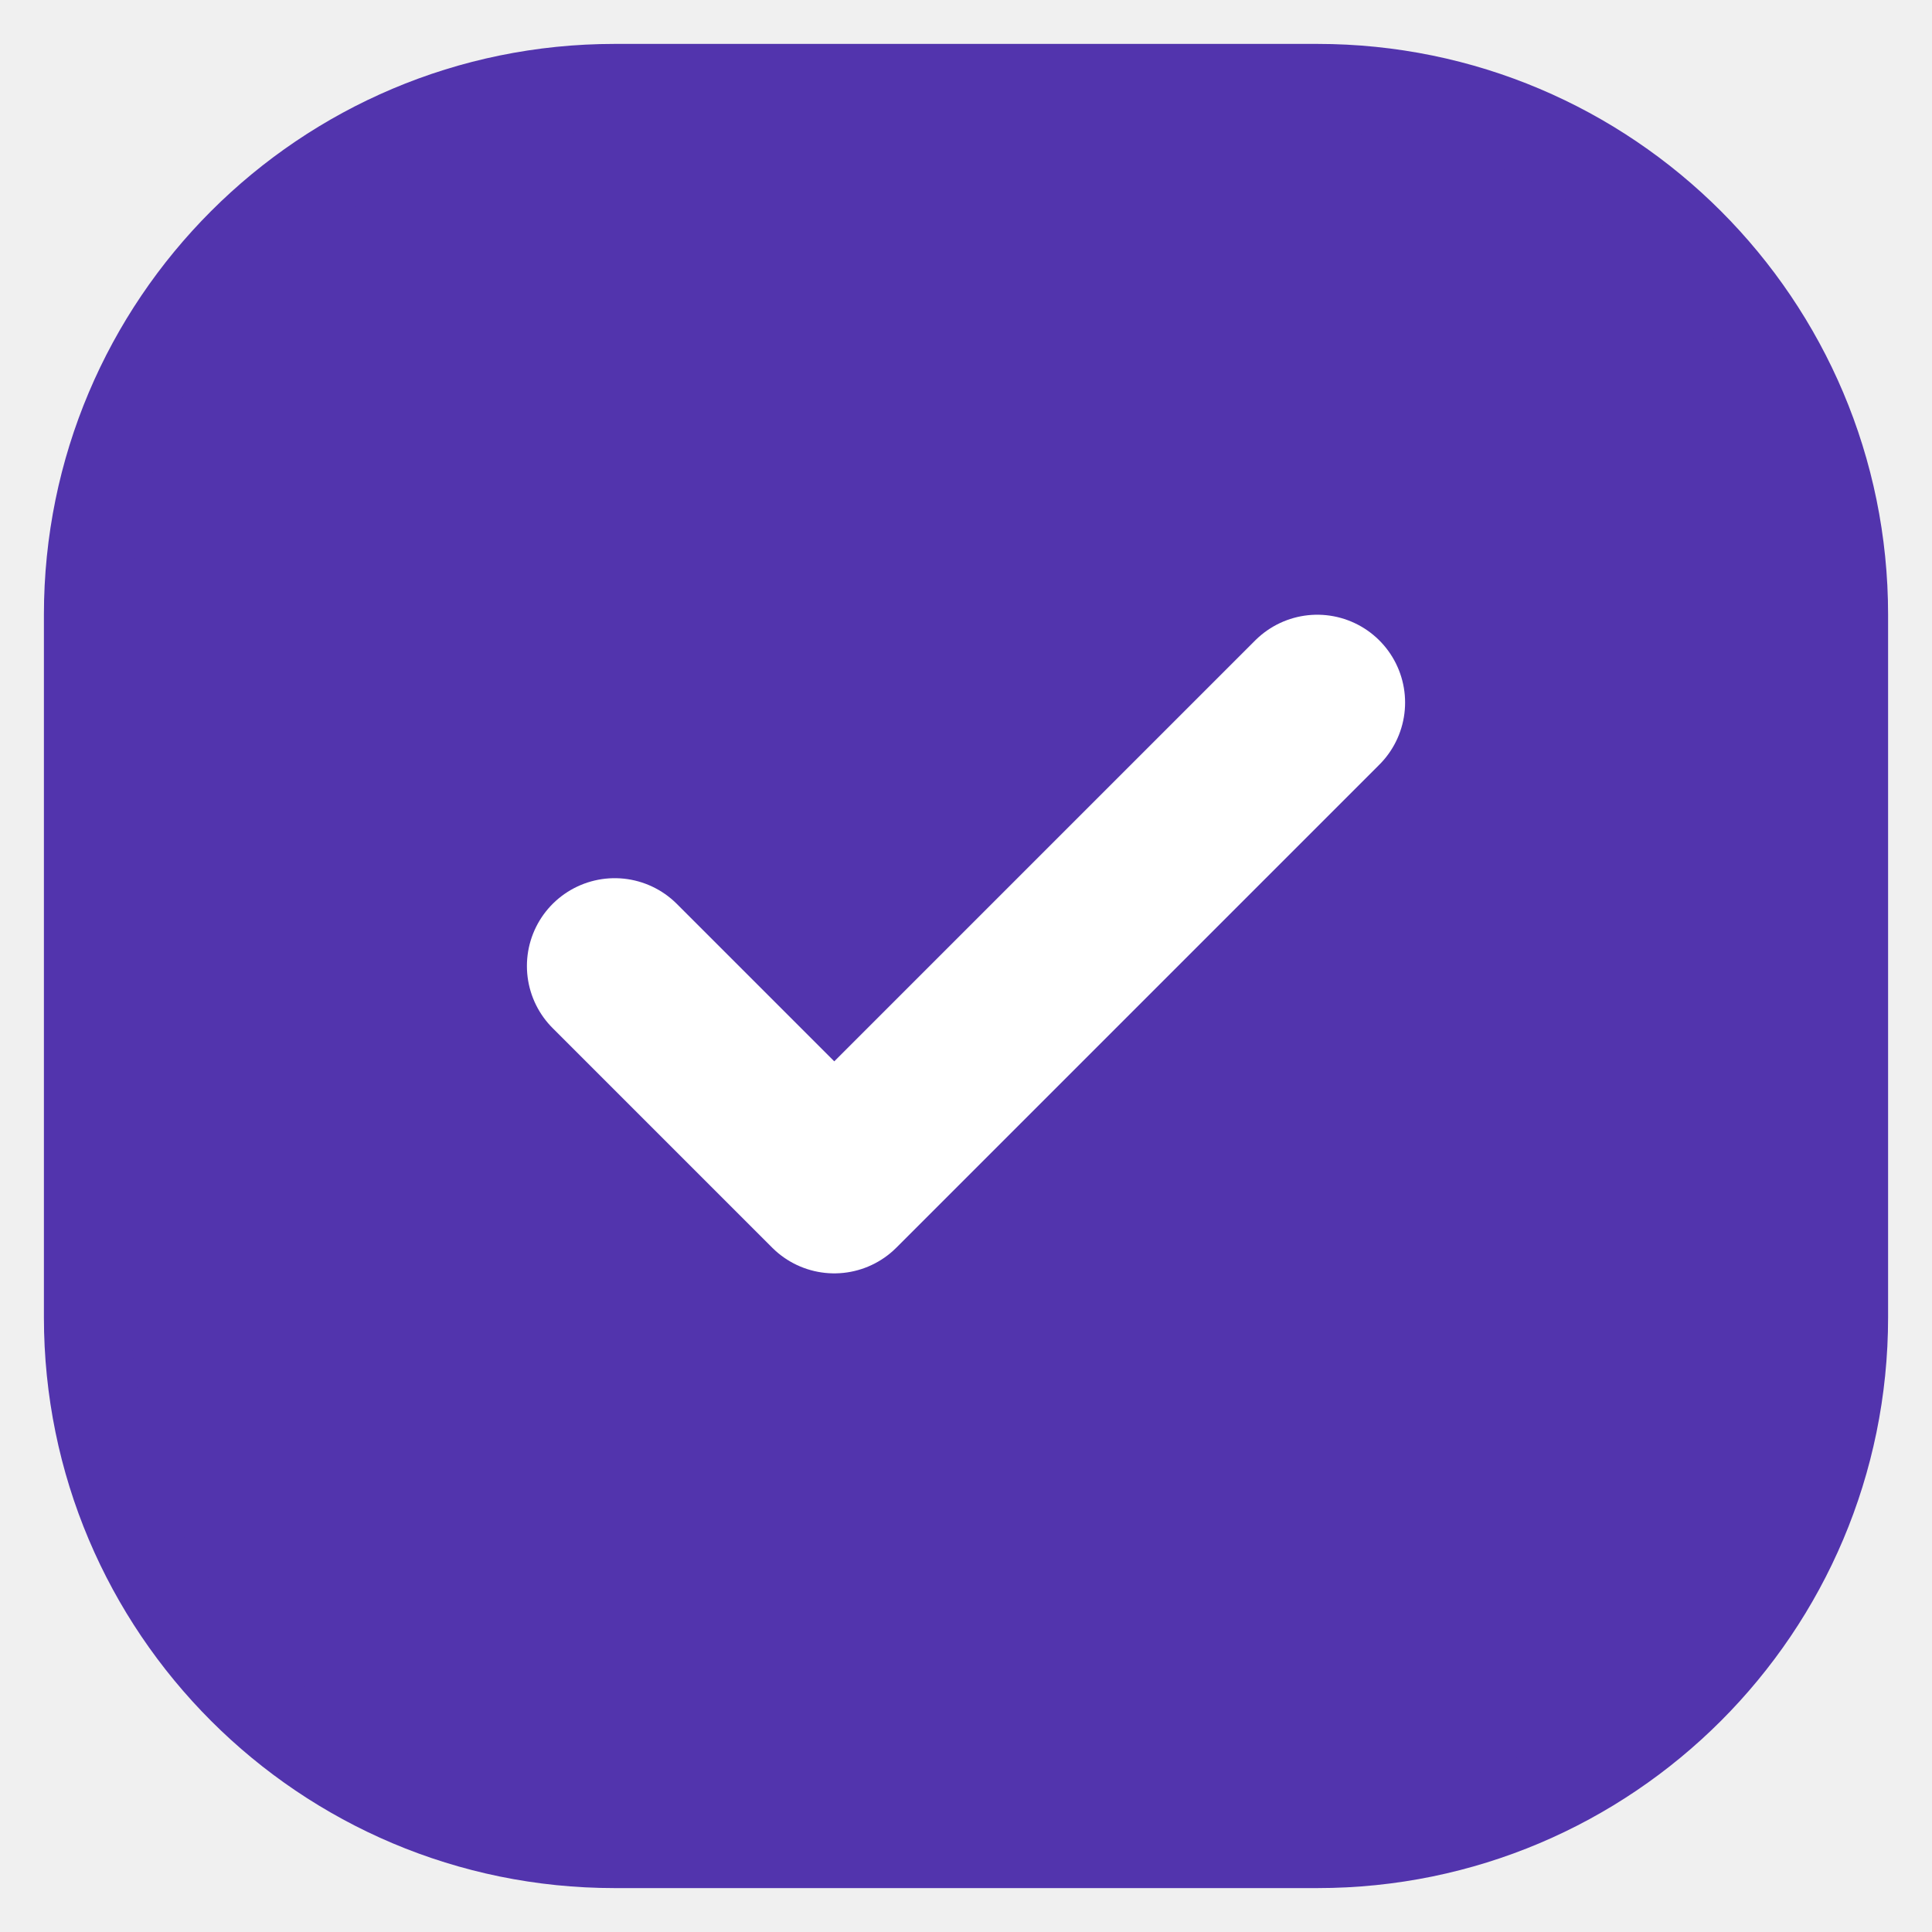
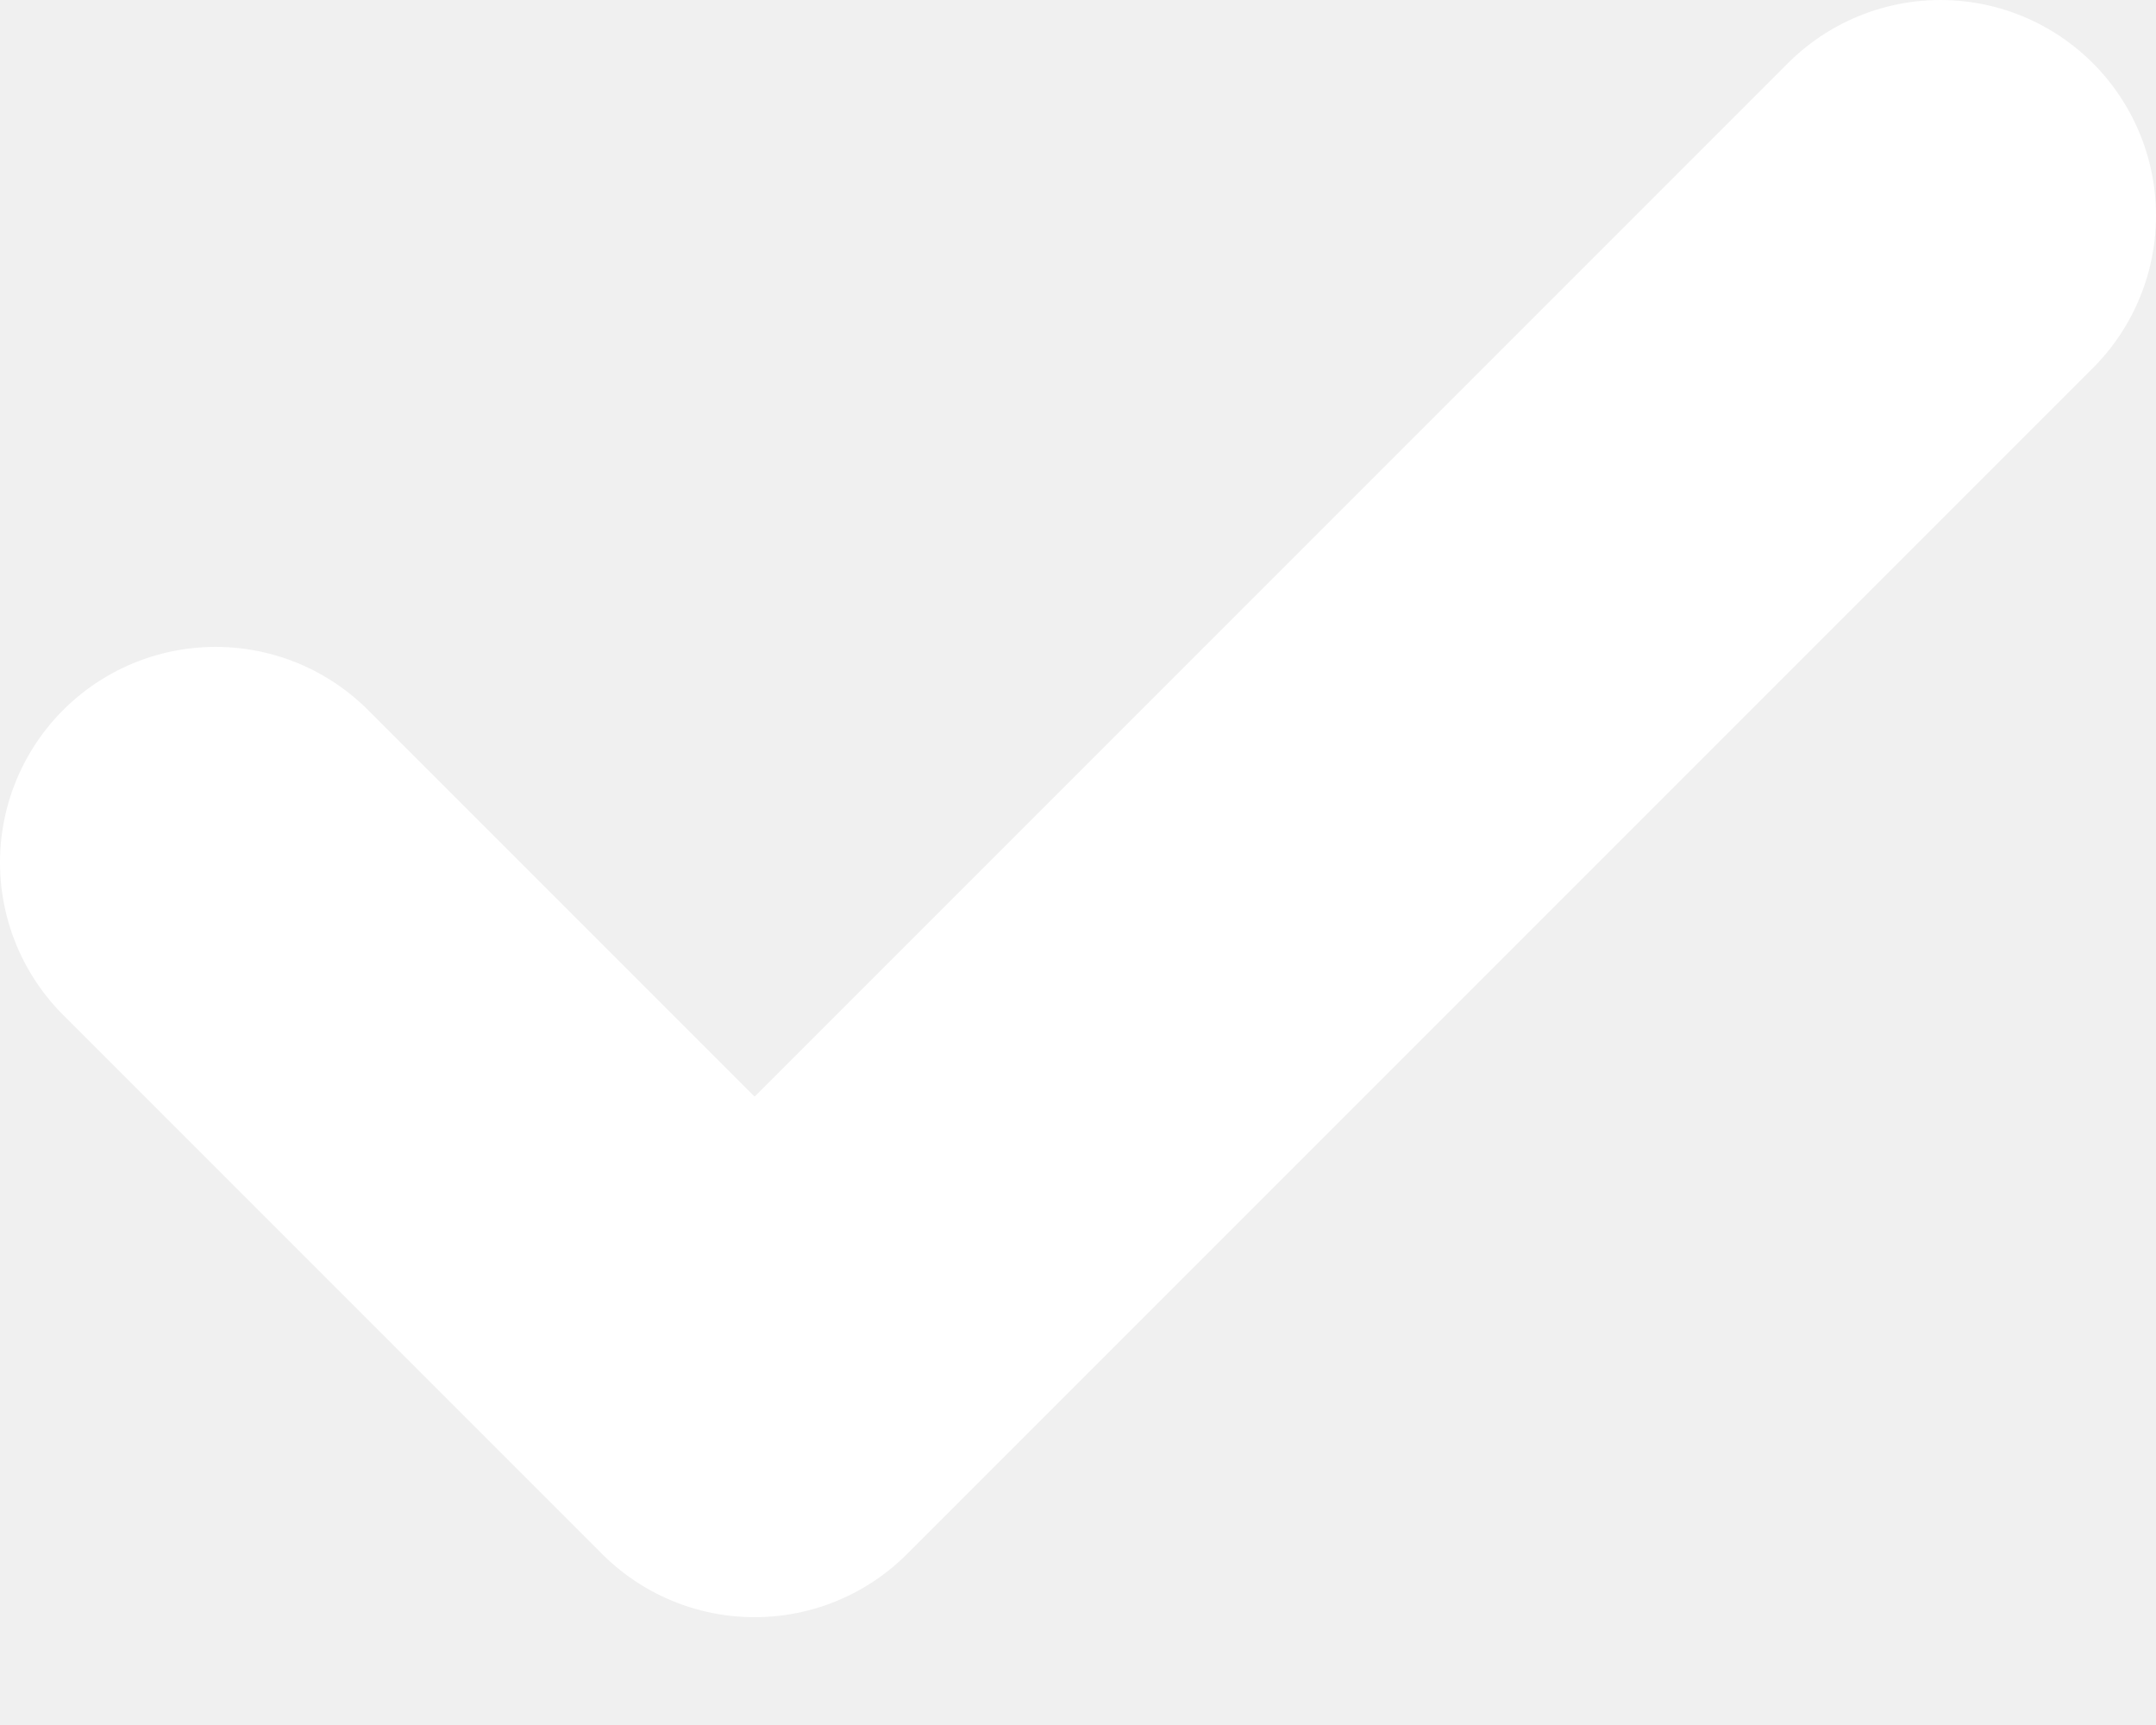
- <svg xmlns="http://www.w3.org/2000/svg" width="22" height="22" viewBox="0 0 22 22" fill="none">
-   <path d="M1 7C1 3.686 3.686 1 7 1H15C18.314 1 21 3.686 21 7V15C21 18.314 18.314 21 15 21H7C3.686 21 1 18.314 1 15V7Z" fill="#5234AD" />
-   <path d="M15 8L9.5 13.5L7 11" stroke="white" stroke-width="2" stroke-linecap="round" stroke-linejoin="round" />
-   <path d="M7 1.5H15V0.5H7V1.5ZM20.5 7V15H21.5V7H20.5ZM15 20.5H7V21.5H15V20.5ZM1.5 15V7H0.5V15H1.5ZM7 20.5C3.962 20.5 1.5 18.038 1.5 15H0.5C0.5 18.59 3.41 21.5 7 21.5V20.5ZM20.5 15C20.5 18.038 18.038 20.5 15 20.5V21.5C18.59 21.5 21.5 18.59 21.5 15H20.5ZM15 1.5C18.038 1.5 20.5 3.962 20.5 7H21.5C21.5 3.41 18.59 0.5 15 0.5V1.5ZM7 0.5C3.41 0.5 0.5 3.41 0.5 7H1.5C1.5 3.962 3.962 1.5 7 1.5V0.5Z" fill="#5234AD" />
+ <svg xmlns="http://www.w3.org/2000/svg" width="10" height="8" viewBox="0 0 10 8" fill="none">
+   <path d="M9 1L3.5 6.5L1 4" stroke="white" stroke-width="2" stroke-linecap="round" stroke-linejoin="round" />
</svg>
